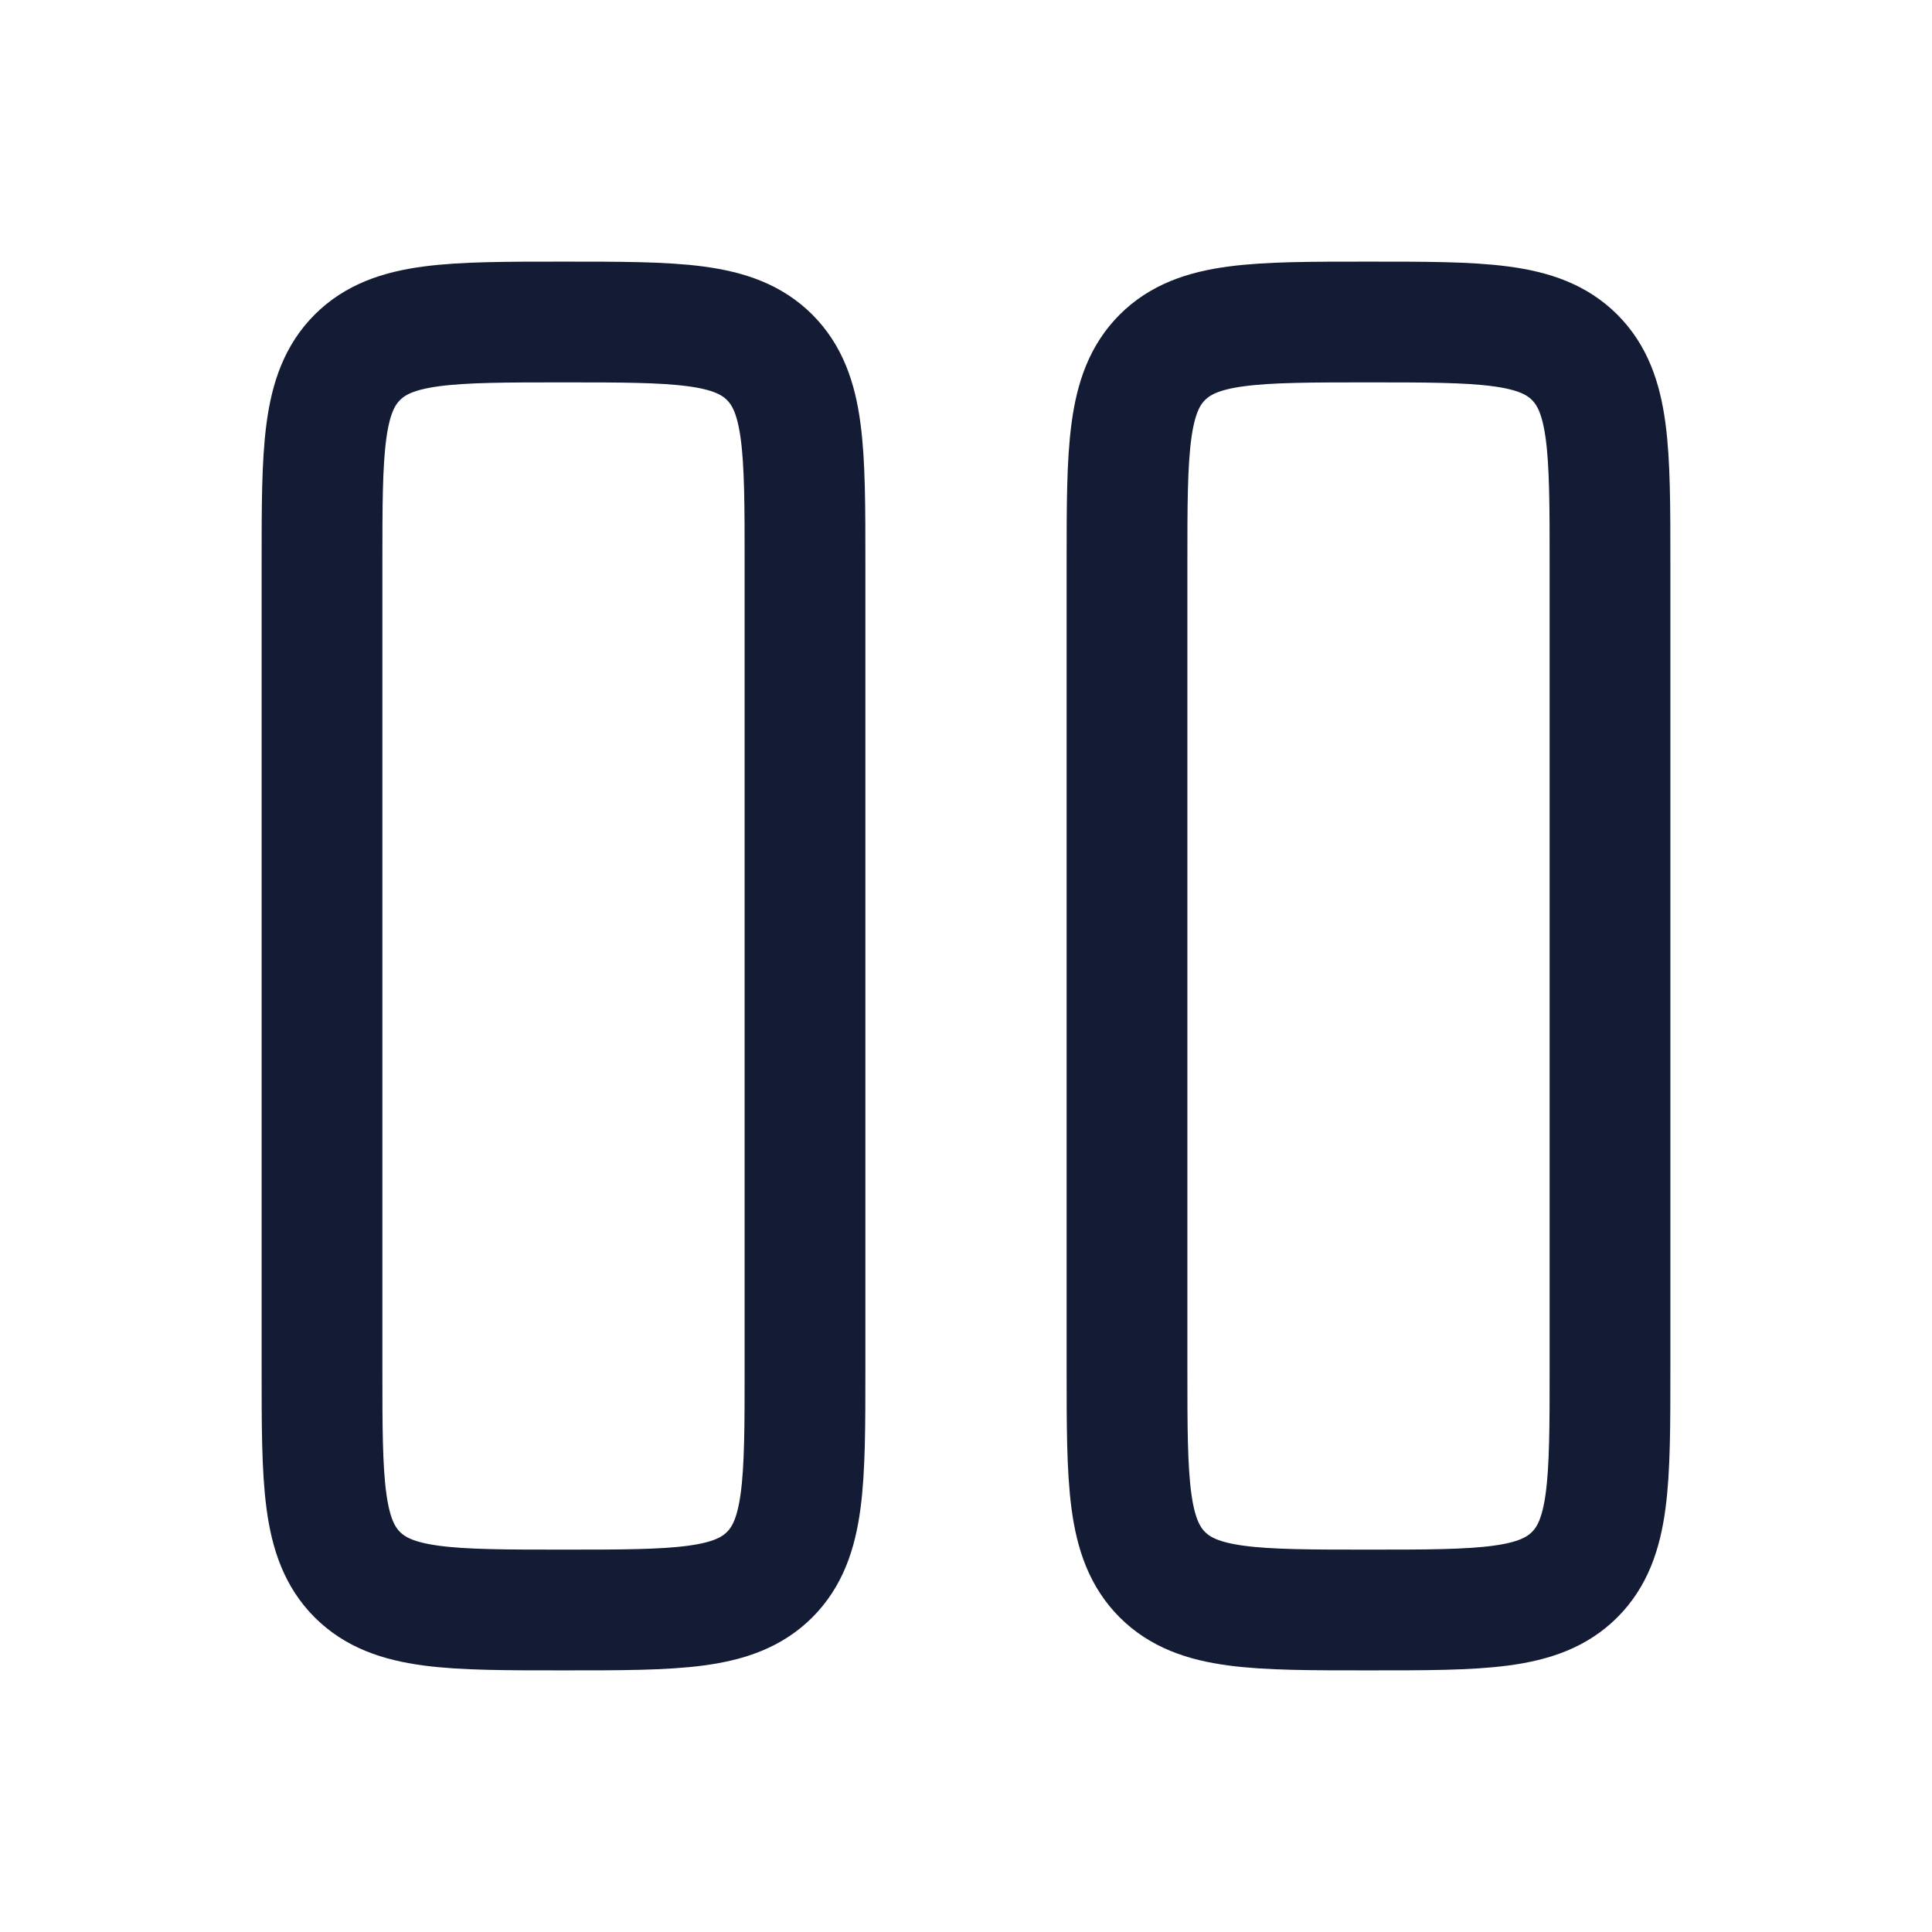
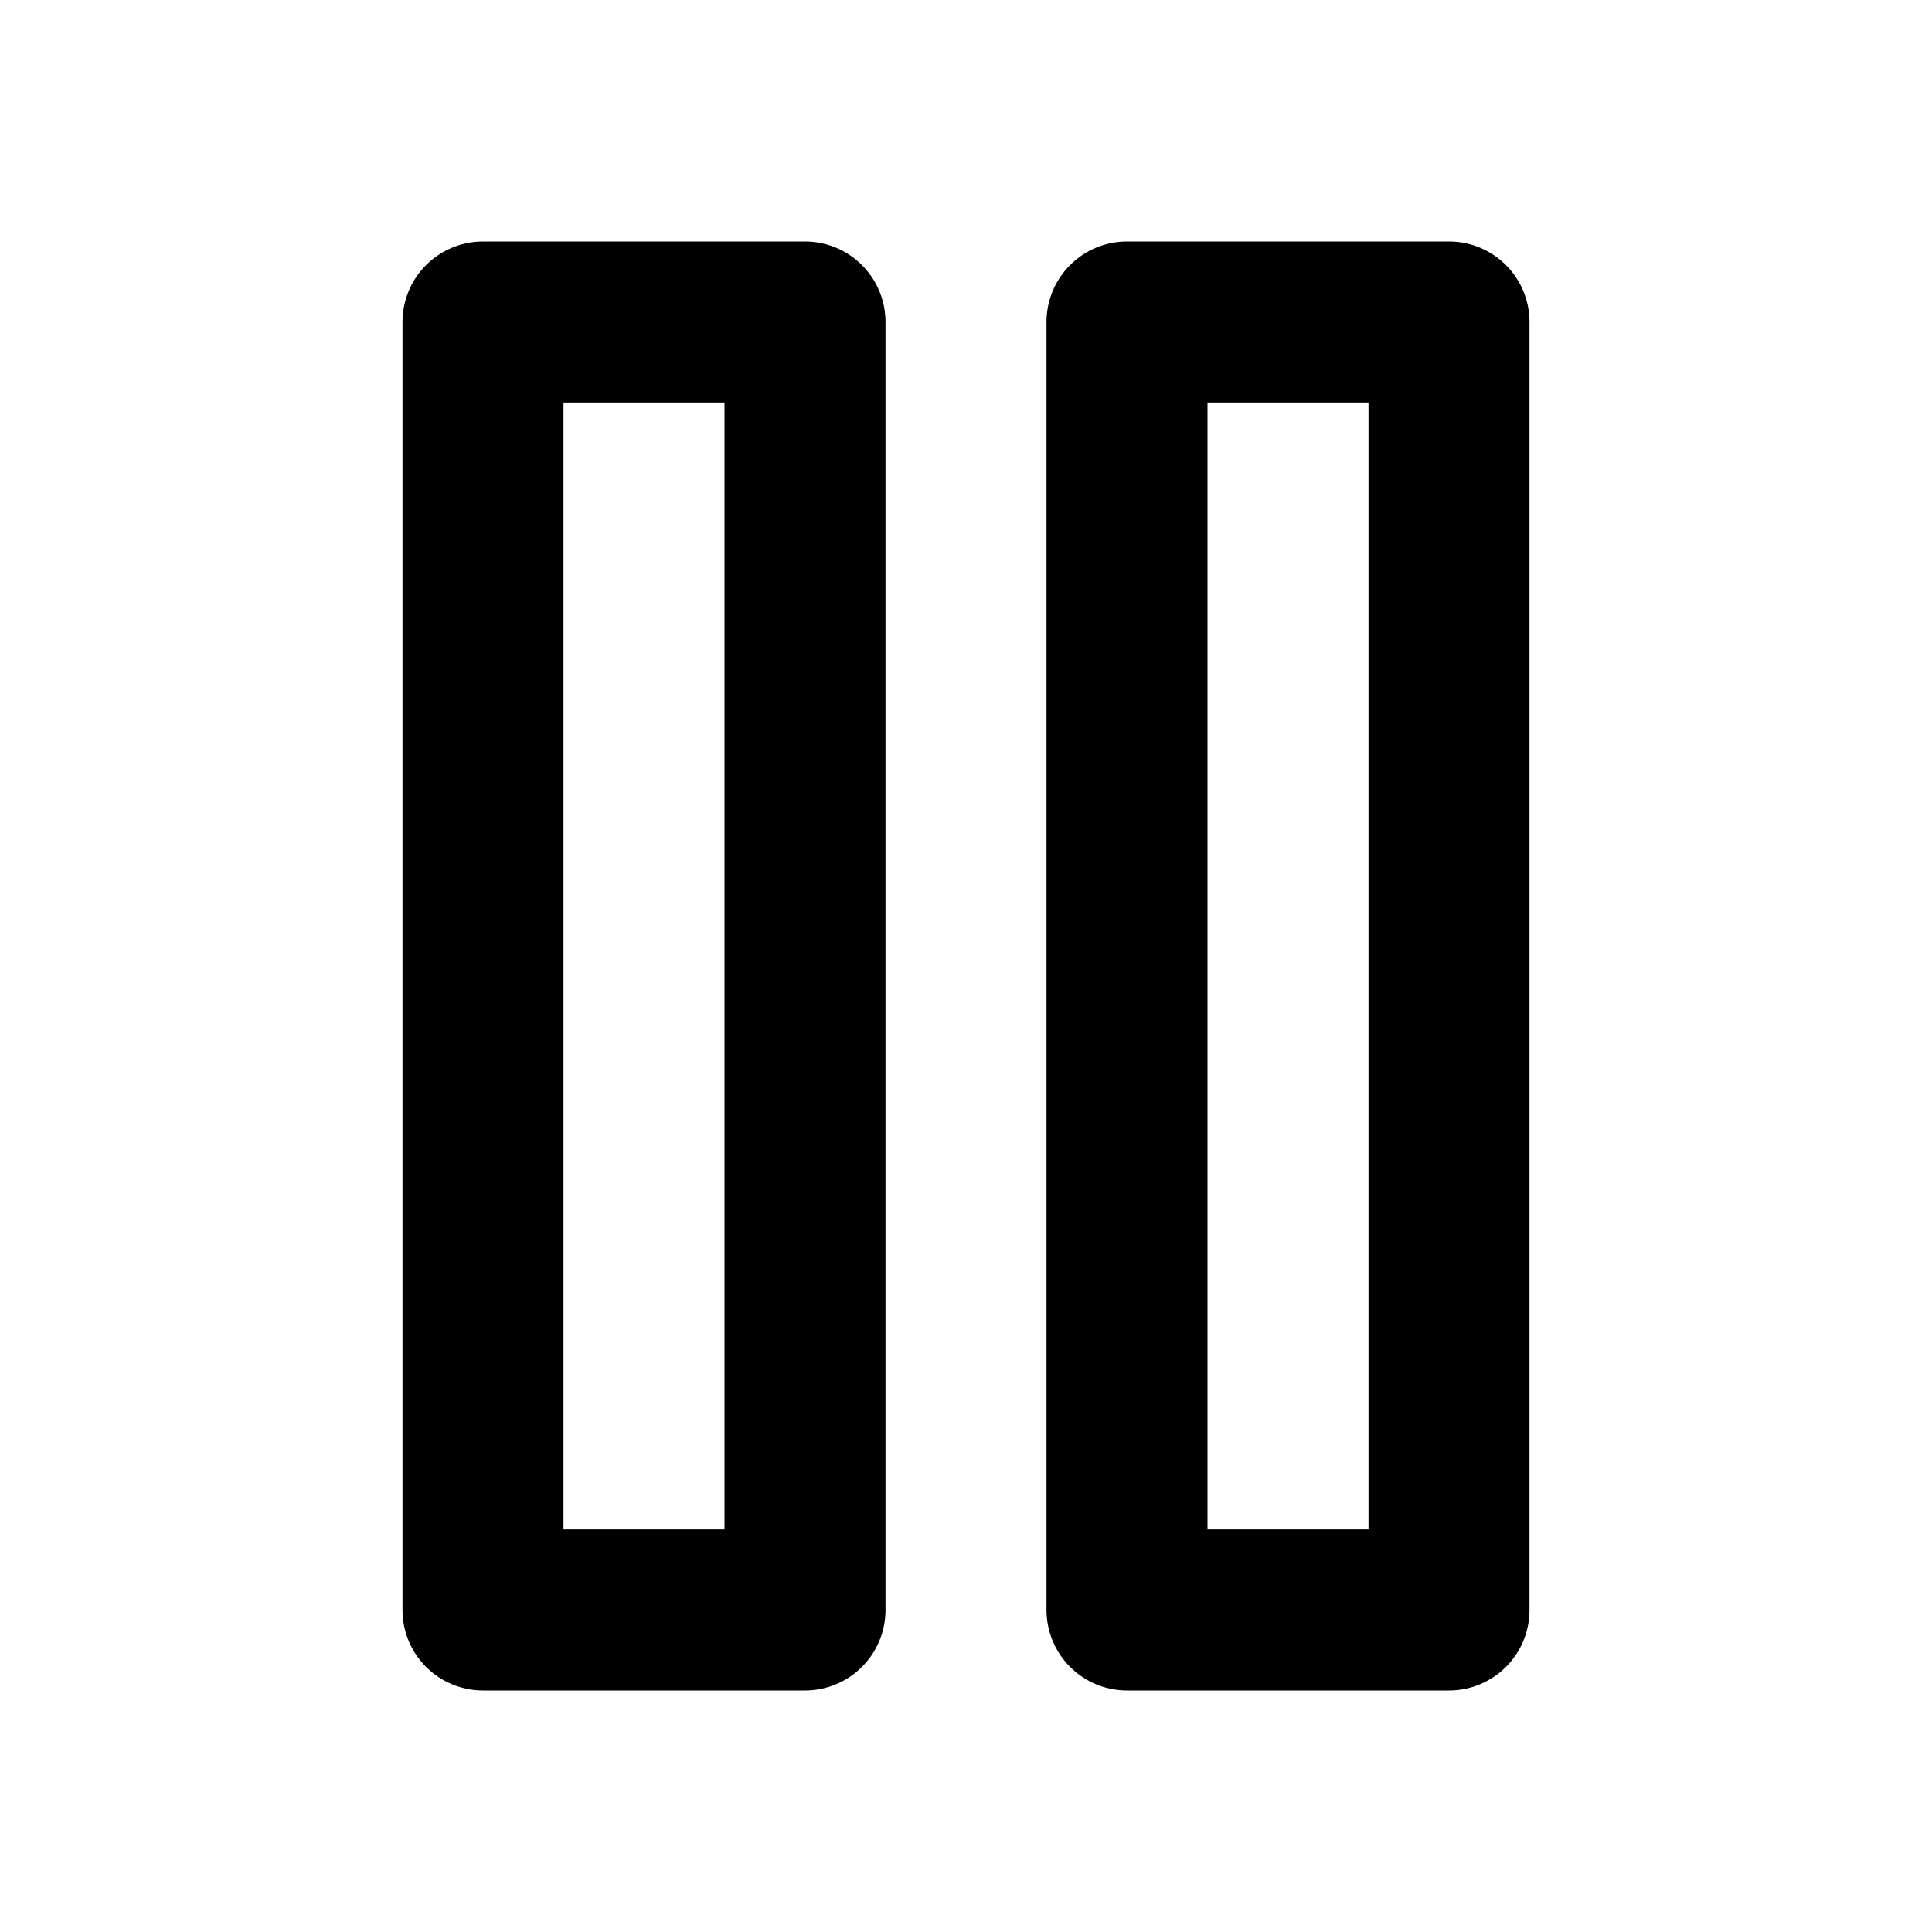
- <svg xmlns="http://www.w3.org/2000/svg" width="24" height="24" viewBox="0 0 24 24" fill="none">
-   <path d="M4 7C4 5.586 4 4.879 4.439 4.439C4.879 4 5.586 4 7 4C8.414 4 9.121 4 9.561 4.439C10 4.879 10 5.586 10 7V17C10 18.414 10 19.121 9.561 19.561C9.121 20 8.414 20 7 20C5.586 20 4.879 20 4.439 19.561C4 19.121 4 18.414 4 17V7Z" stroke="#141B34" stroke-width="1.5" />
-   <path d="M14 7C14 5.586 14 4.879 14.439 4.439C14.879 4 15.586 4 17 4C18.414 4 19.121 4 19.561 4.439C20 4.879 20 5.586 20 7V17C20 18.414 20 19.121 19.561 19.561C19.121 20 18.414 20 17 20C15.586 20 14.879 20 14.439 19.561C14 19.121 14 18.414 14 17V7Z" stroke="#141B34" stroke-width="1.5" />
+ <svg xmlns="http://www.w3.org/2000/svg" width="24" height="24" viewBox="0 0 24 24" fill="none" stroke="currentColor" stroke-width="2" stroke-linecap="round" stroke-linejoin="round" aria-hidden="true">
+   <rect x="6" y="4" width="4" height="16" />
+   <rect x="14" y="4" width="4" height="16" />
</svg>
